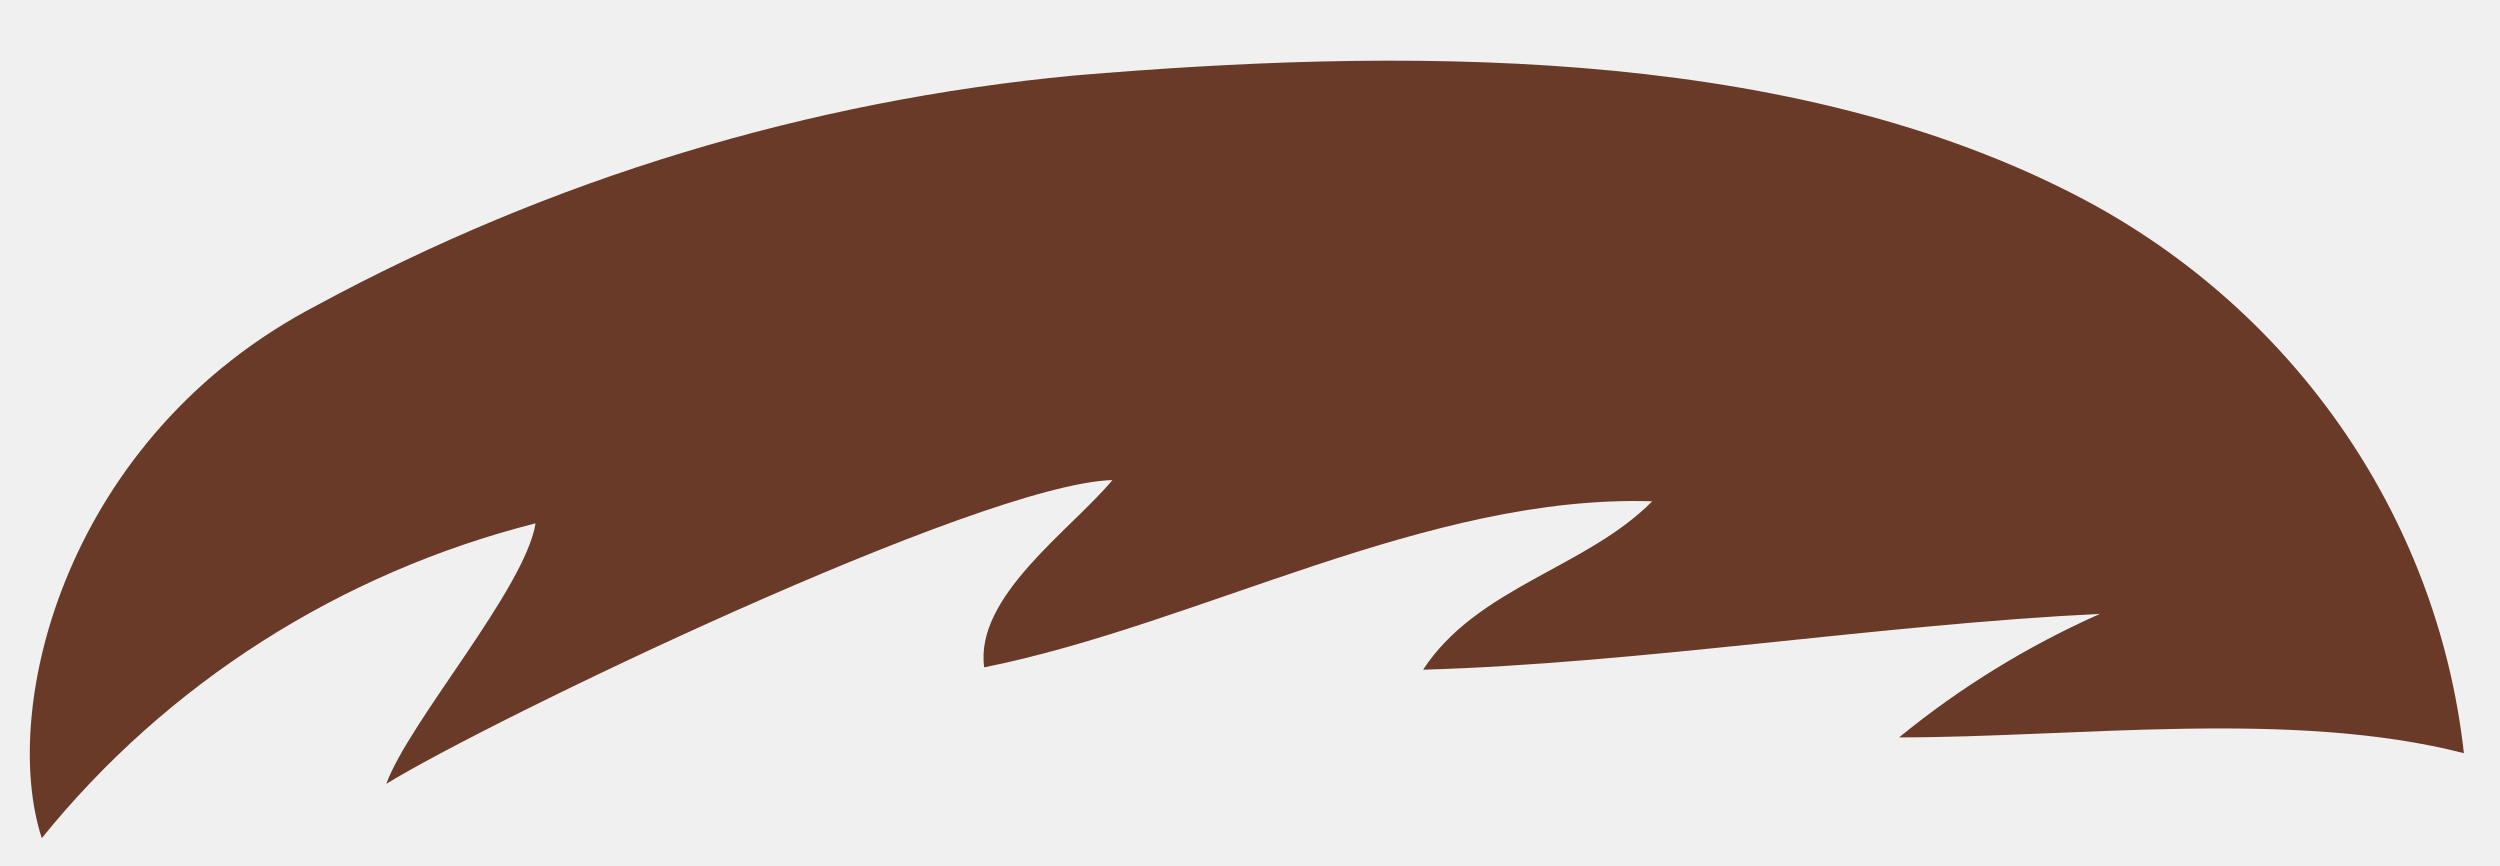
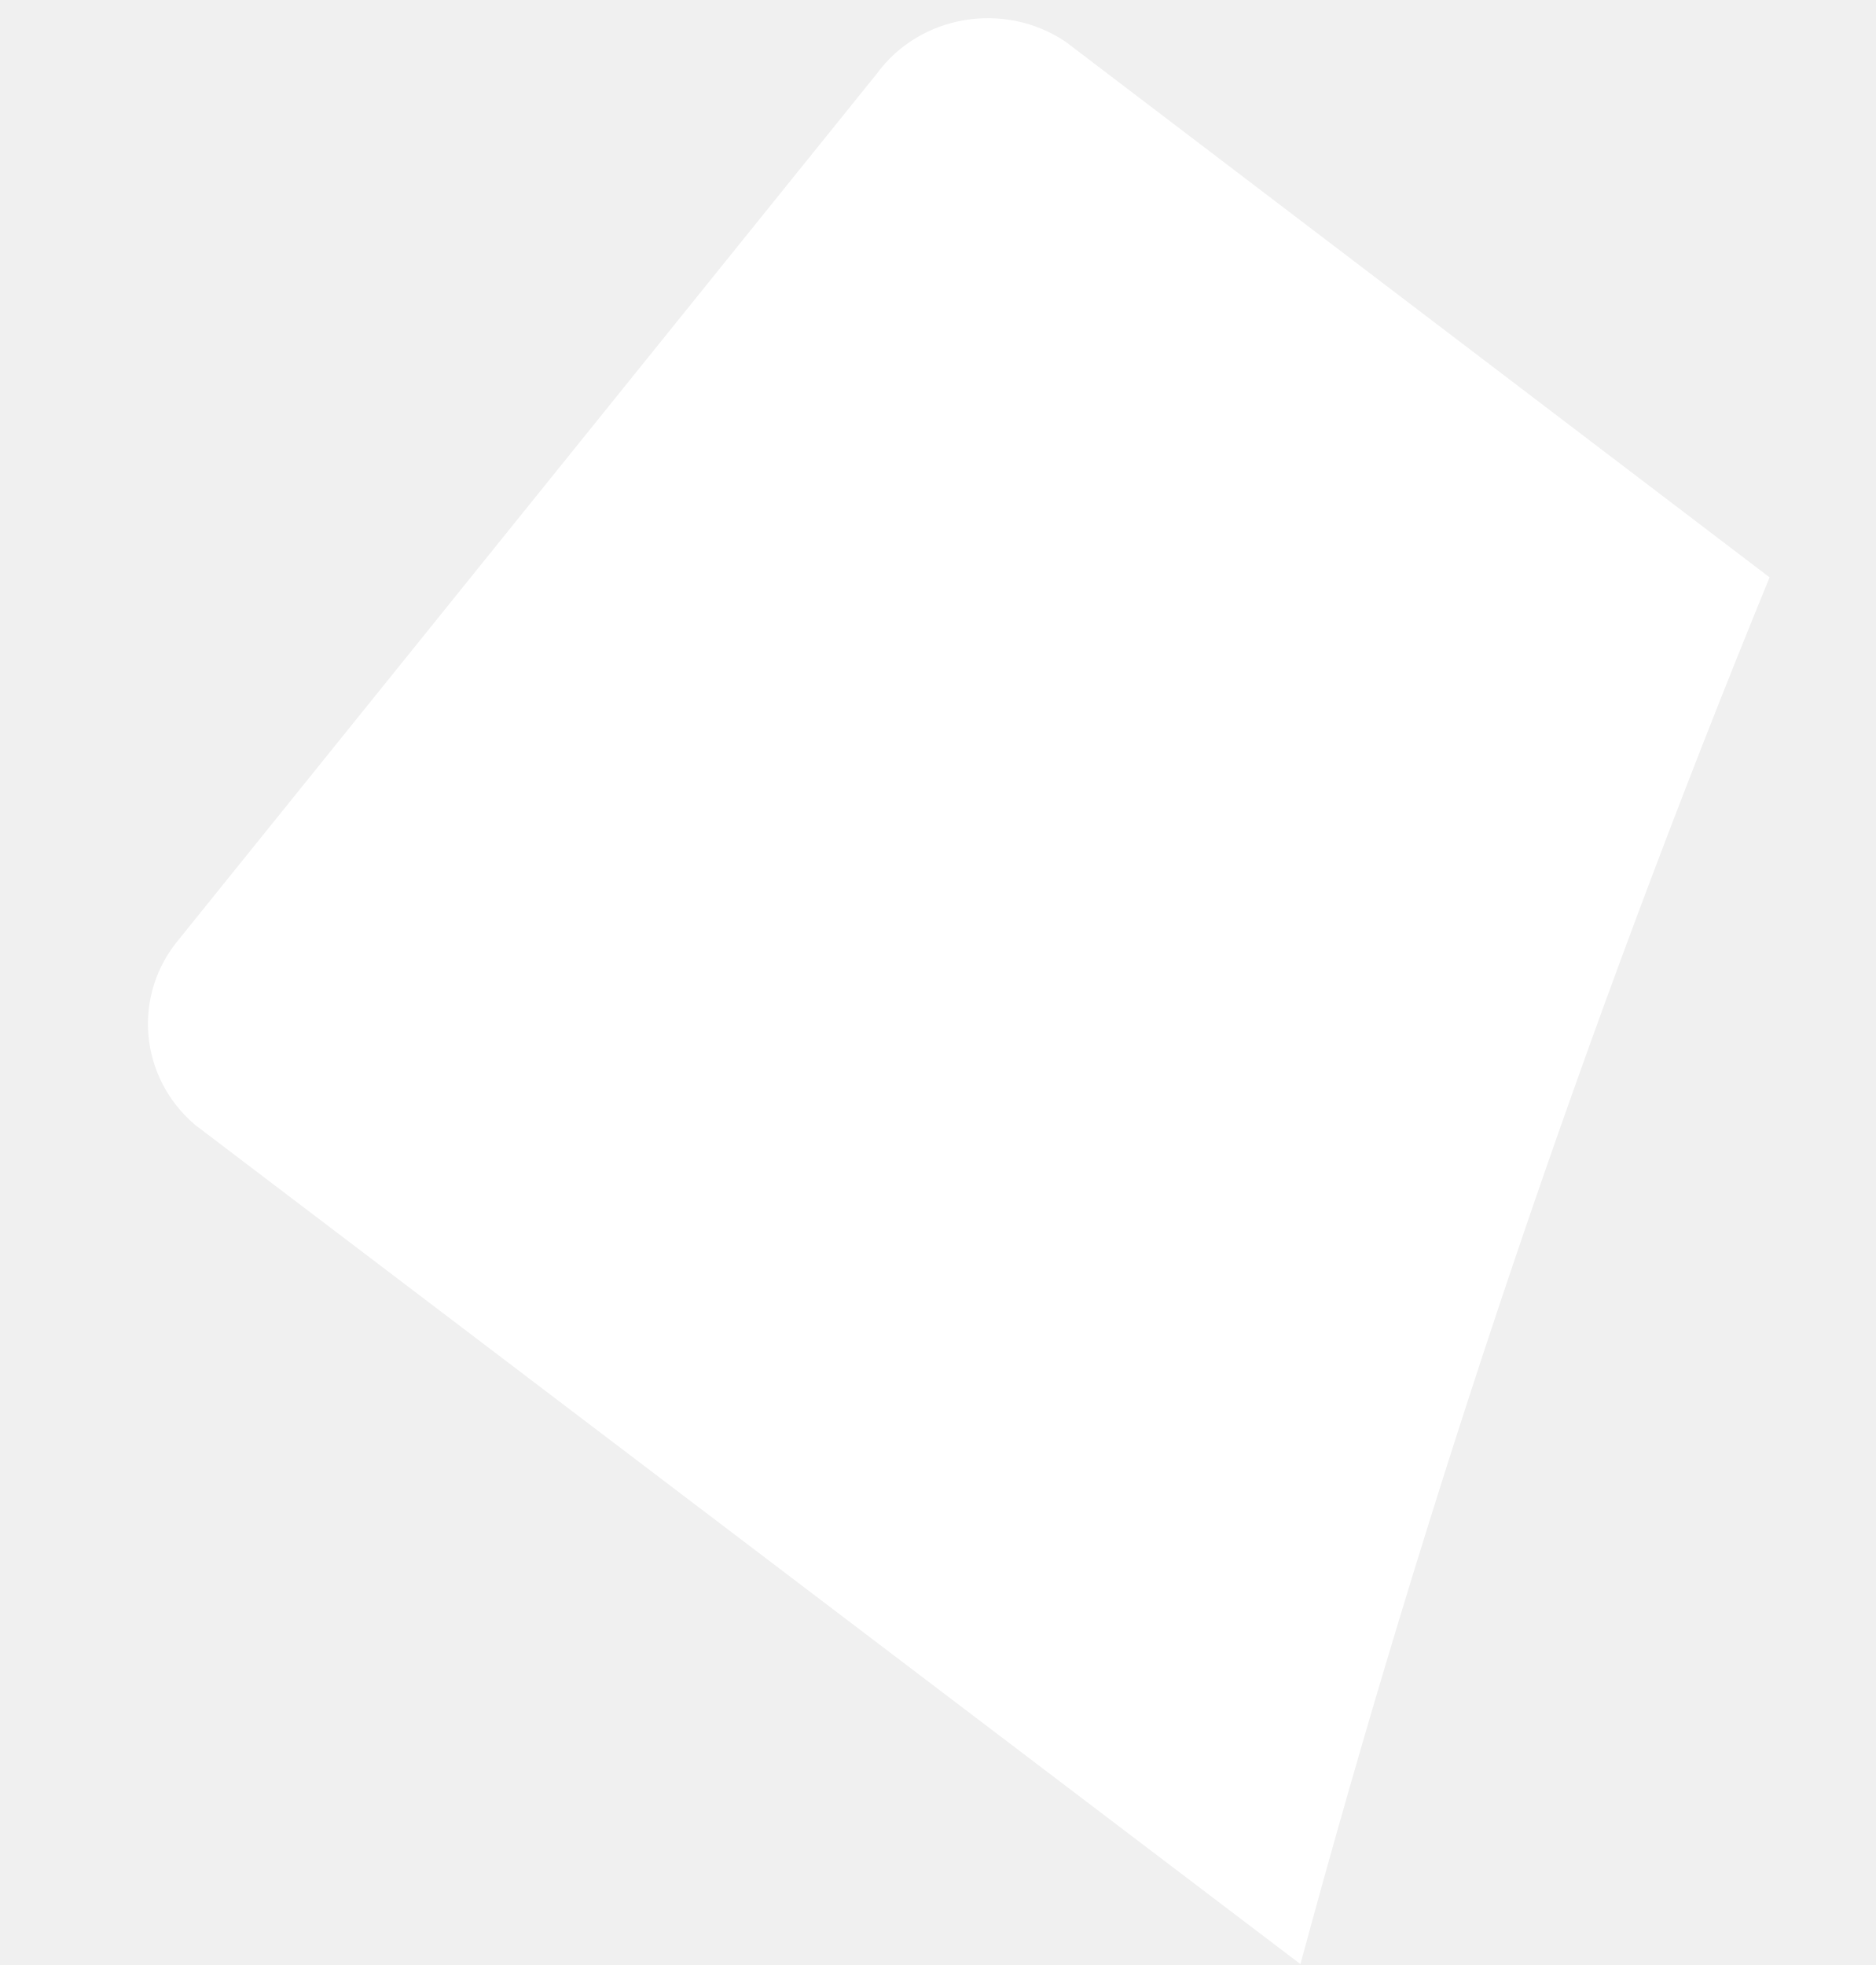
- <svg xmlns="http://www.w3.org/2000/svg" version="1.1" width="52px" height="18px">
-   <g transform="matrix(1 0 0 1 -824 -690 )">
-     <path d="M 51.249 15.666  C 50.695 10.678  47.613 6.294  43.043 3.993  C 36.934 0.899  28.962 1.013  22.35 1.57  C 16.817 2.093  11.453 3.72  6.592 6.35  C 1.373 9.068  -0.02 14.7  0.869 17.434  C 3.468 14.216  7.075 11.916  11.14 10.885  C 10.922 12.244  8.505 15.011  8.035 16.304  C 10.133 15.011  20.37 10.067  23.139 9.985  C 22.266 11.033  20.269 12.408  20.471 13.881  C 24.951 12.981  29.701 10.279  34.366 10.427  C 32.99 11.818  30.724 12.211  29.6 13.93  C 34.098 13.799  39.032 12.997  43.68 12.768  C 42.175 13.436  40.769 14.301  39.501 15.338  C 43.194 15.338  47.674 14.749  51.249 15.666  Z " fill-rule="nonzero" fill="#693a27" stroke="none" transform="matrix(1 0 0 1 824 690 )" />
+ <svg xmlns="http://www.w3.org/2000/svg" version="1.1" width="21px" height="22px">
+   <g transform="matrix(1 0 0 1 -856 -722 )">
+     <path d="M 11.935 0.47  C 11.248 0.005  10.301 0.164  9.817 0.826  L 2.008 10.511  C 1.478 11.138  1.556 12.057  2.183 12.593  L 14.561 21.99  C 15.985 16.717  17.739 11.532  19.814 6.464  L 11.935 0.47  Z " fill-rule="nonzero" fill="#ffffff" stroke="none" transform="matrix(1 0 0 1 856 722 )" />
  </g>
</svg>
